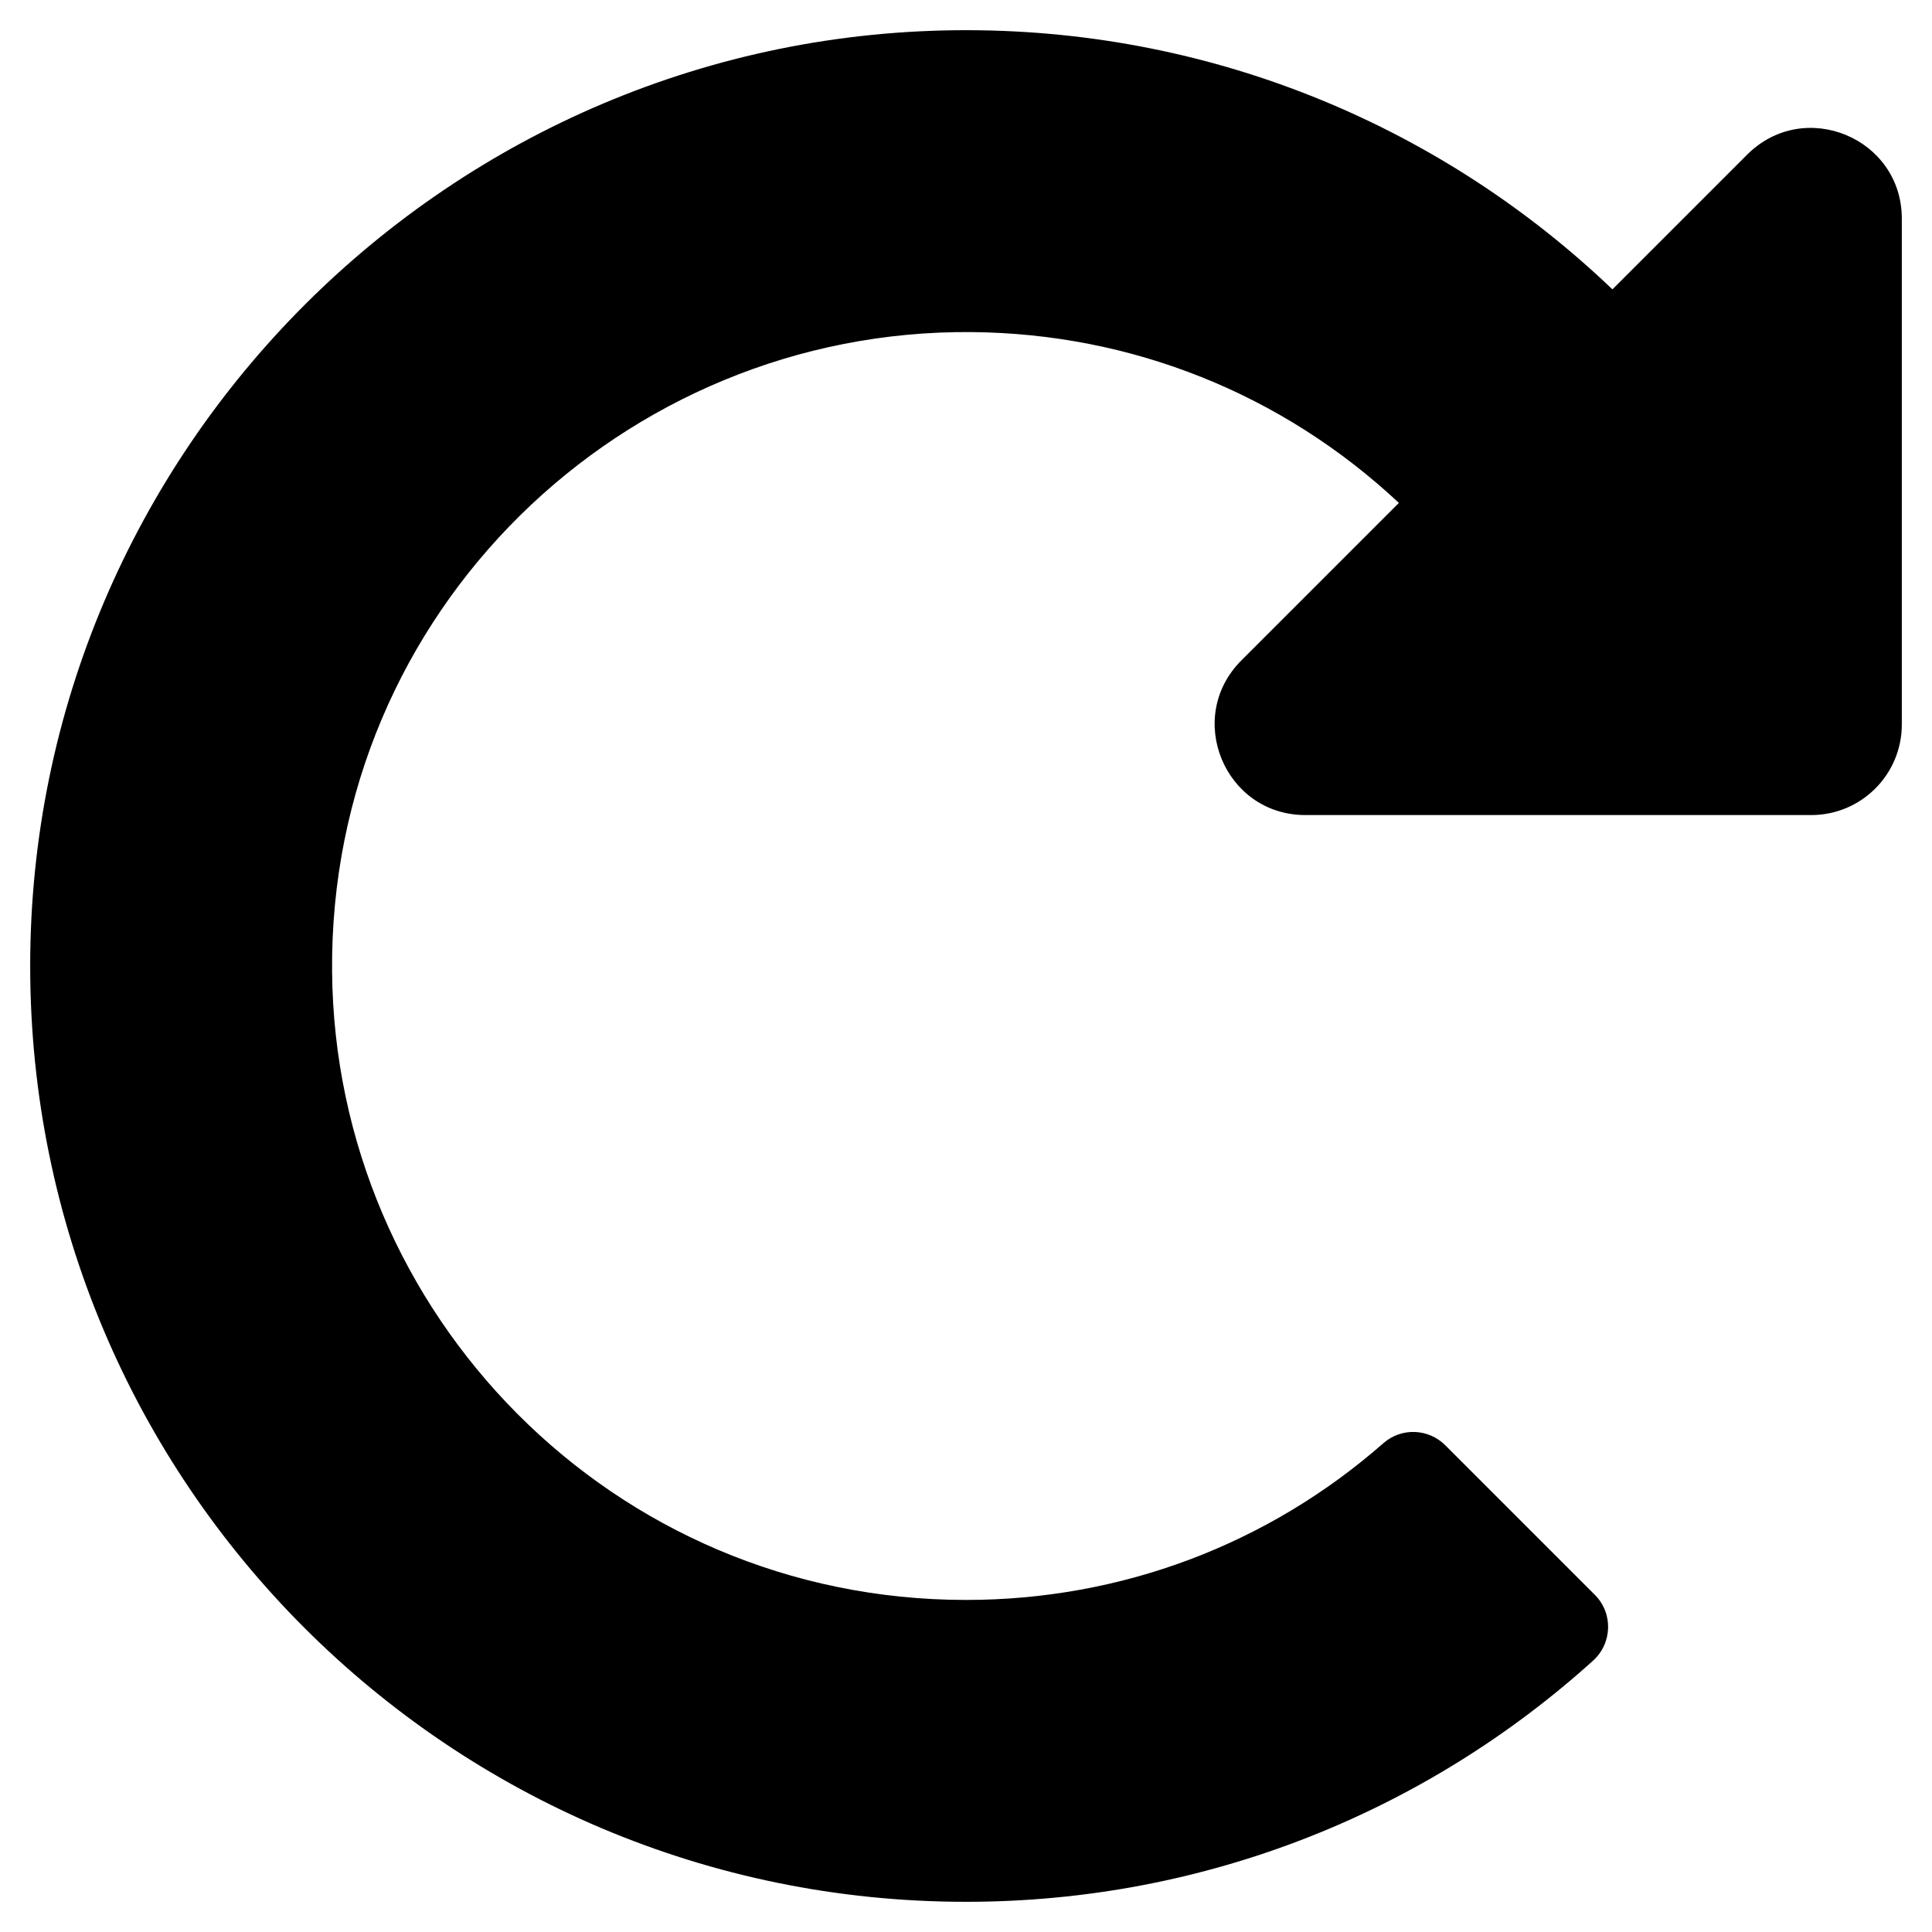
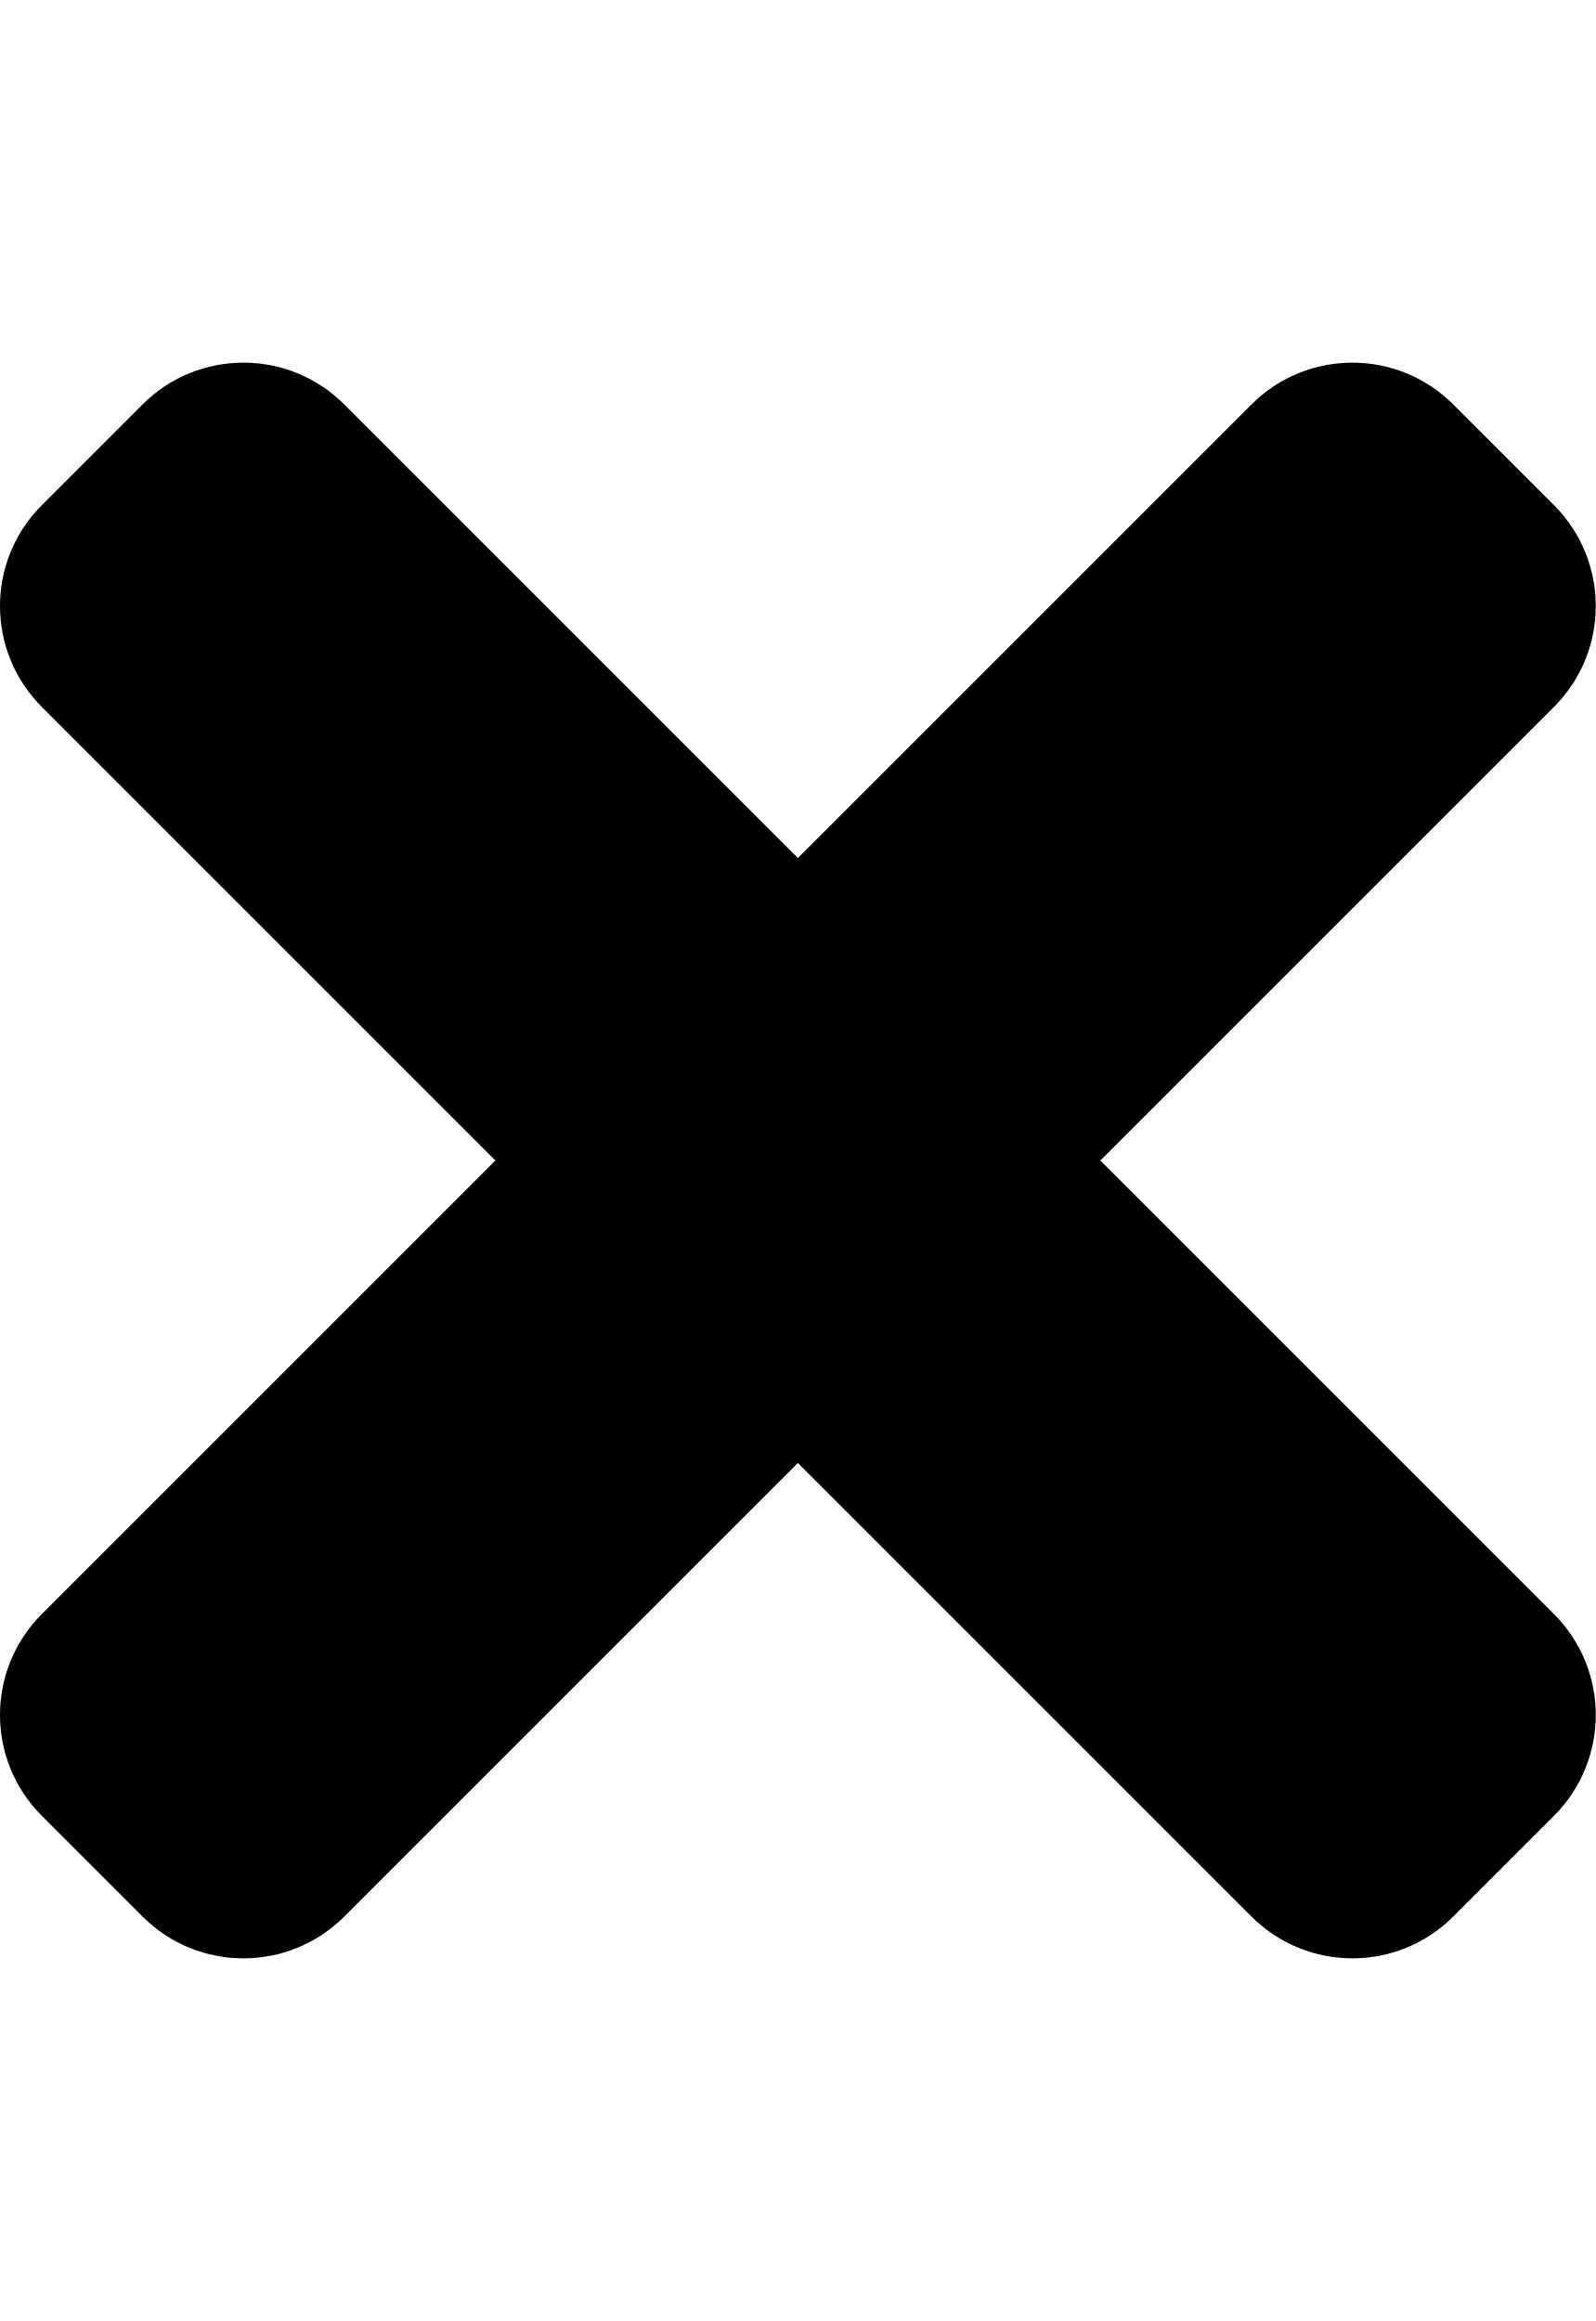
- <svg xmlns="http://www.w3.org/2000/svg" aria-hidden="true" focusable="false" data-prefix="fas" data-icon="redo-alt" class="svg-inline--fa fa-redo-alt fa-w-16" role="img" viewBox="0 0 512 512">
-   <path fill="currentColor" d="M256.455 8c66.269.119 126.437 26.233 170.859 68.685l35.715-35.715C478.149 25.851 504 36.559 504 57.941V192c0 13.255-10.745 24-24 24H345.941c-21.382 0-32.09-25.851-16.971-40.971l41.75-41.75c-30.864-28.899-70.801-44.907-113.23-45.273-92.398-.798-170.283 73.977-169.484 169.442C88.764 348.009 162.184 424 256 424c41.127 0 79.997-14.678 110.629-41.556 4.743-4.161 11.906-3.908 16.368.553l39.662 39.662c4.872 4.872 4.631 12.815-.482 17.433C378.202 479.813 319.926 504 256 504 119.034 504 8.001 392.967 8 256.002 7.999 119.193 119.646 7.755 256.455 8z" />
+ <svg xmlns="http://www.w3.org/2000/svg" aria-hidden="true" focusable="false" data-prefix="fas" data-icon="times" class="svg-inline--fa fa-times fa-w-11" role="img" viewBox="0 0 352 512">
+   <path fill="currentColor" d="M242.72 256l100.07-100.07c12.28-12.28 12.28-32.19 0-44.48l-22.24-22.24c-12.28-12.28-32.19-12.28-44.48 0L176 189.28 75.93 89.21c-12.28-12.28-32.19-12.28-44.48 0L9.21 111.45c-12.28 12.28-12.28 32.19 0 44.48L109.28 256 9.21 356.07c-12.28 12.28-12.28 32.19 0 44.48l22.24 22.24c12.28 12.28 32.2 12.28 44.48 0L176 322.72l100.07 100.07c12.28 12.28 32.2 12.28 44.48 0l22.24-22.24c12.28-12.28 12.28-32.19 0-44.48L242.72 256z" />
</svg>
